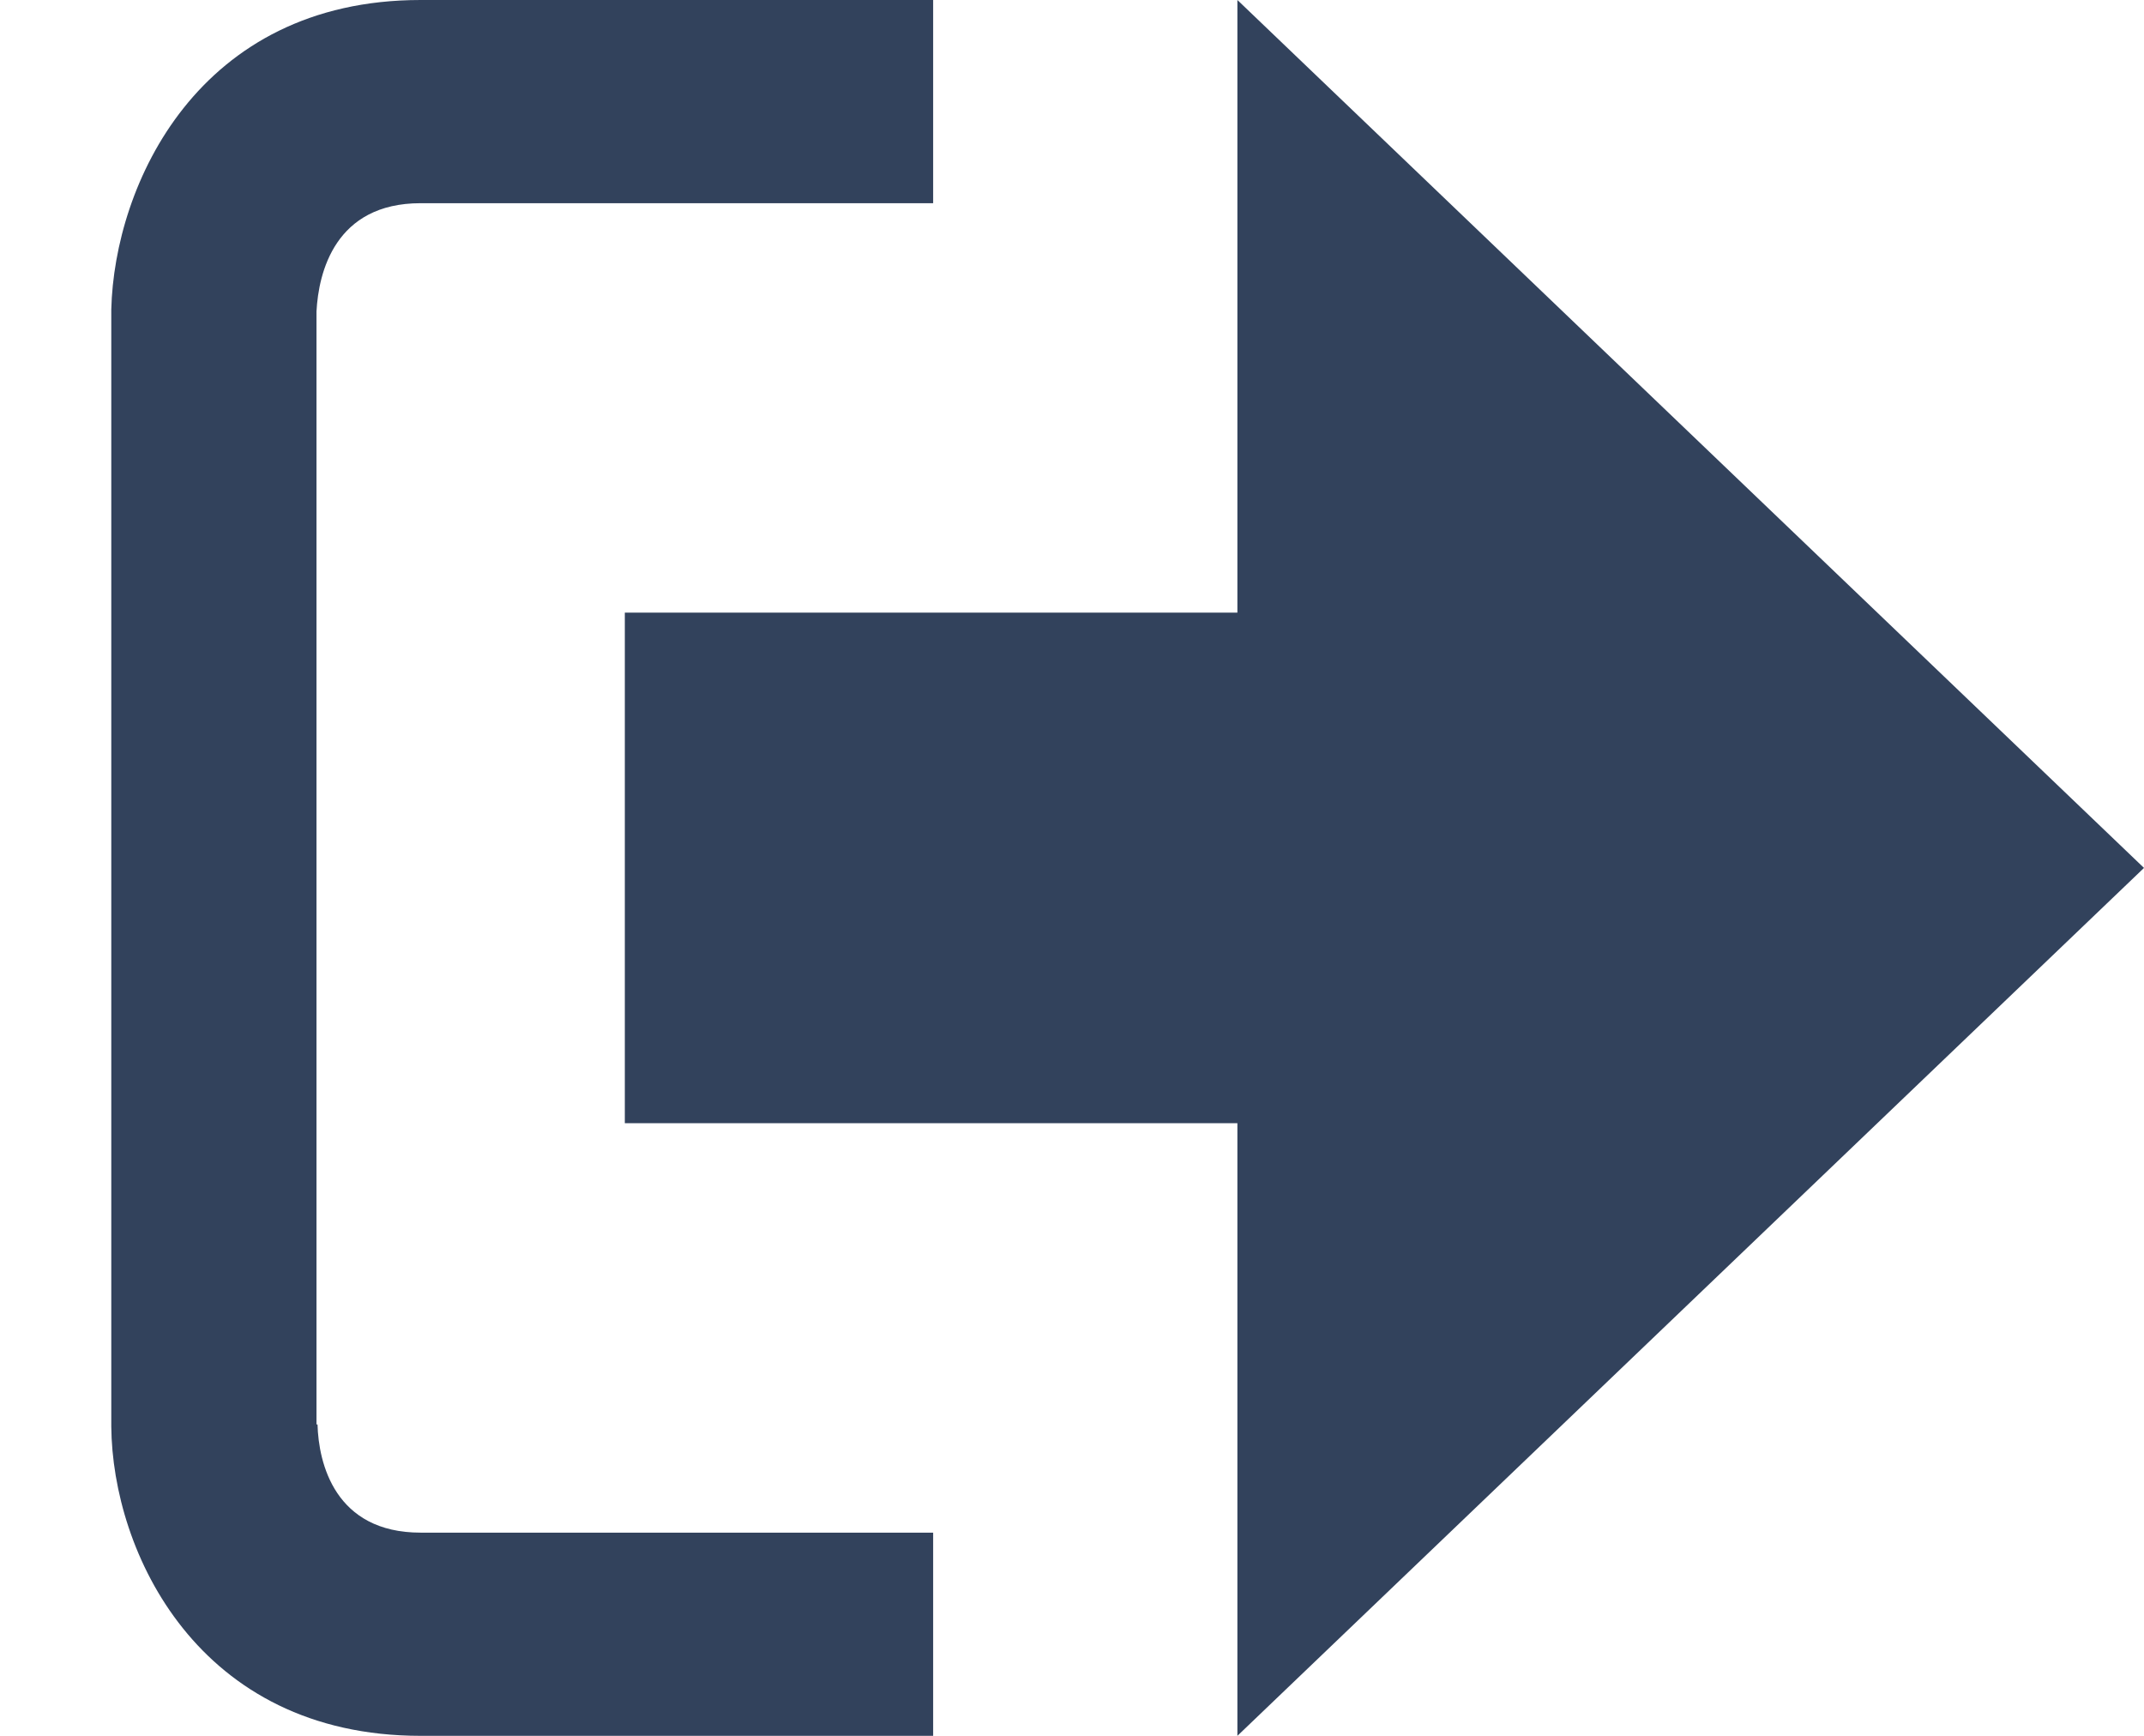
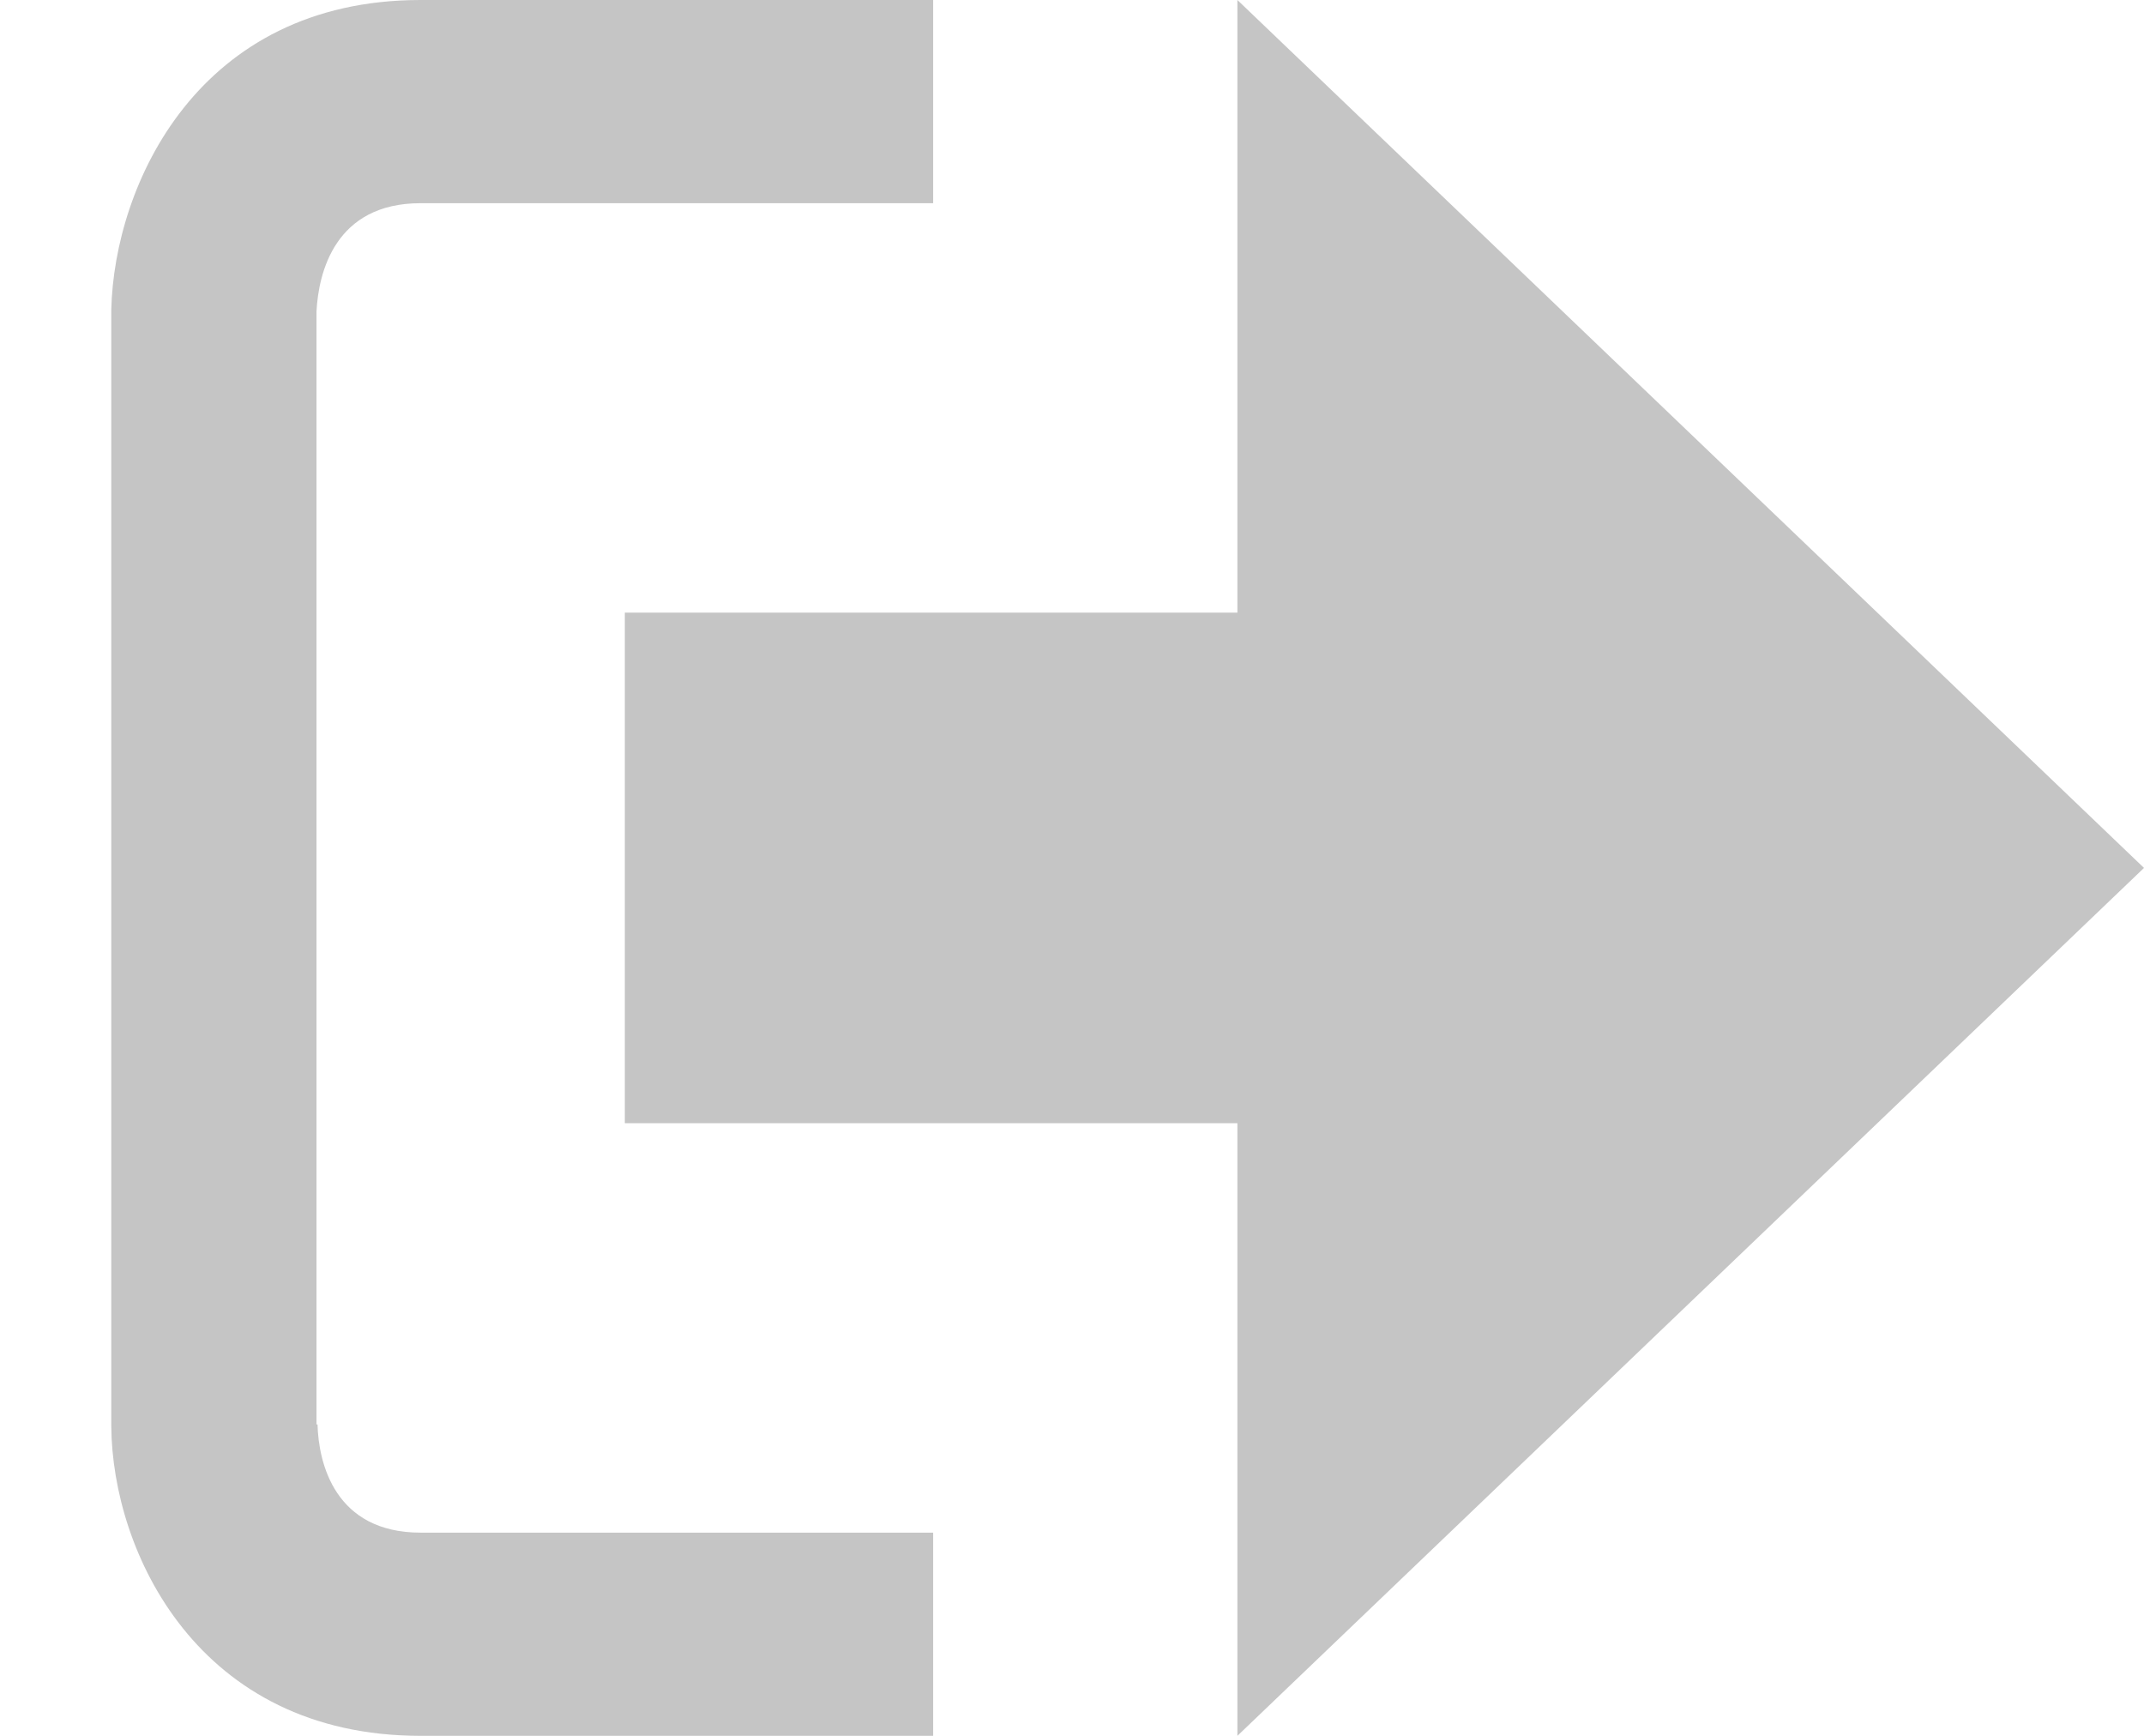
<svg xmlns="http://www.w3.org/2000/svg" width="21" height="17">
-   <g fill="#32425C">
+   <g fill="#c5c5c5">
    <path d="M21 8.5L12.12 0v6h-6v5h6v6z" />
    <path d="M3.1 13.95V3.05c.02-.38.18-1.06 1.02-1.06h5.02V0H4.12c-2.18 0-3 1.81-3.03 3.03v10.94C1.1 15.2 1.94 17 4.12 17h5.02v-1.99H4.12c-.84 0-1-.68-1.01-1.06z" />
  </g>
</svg>
